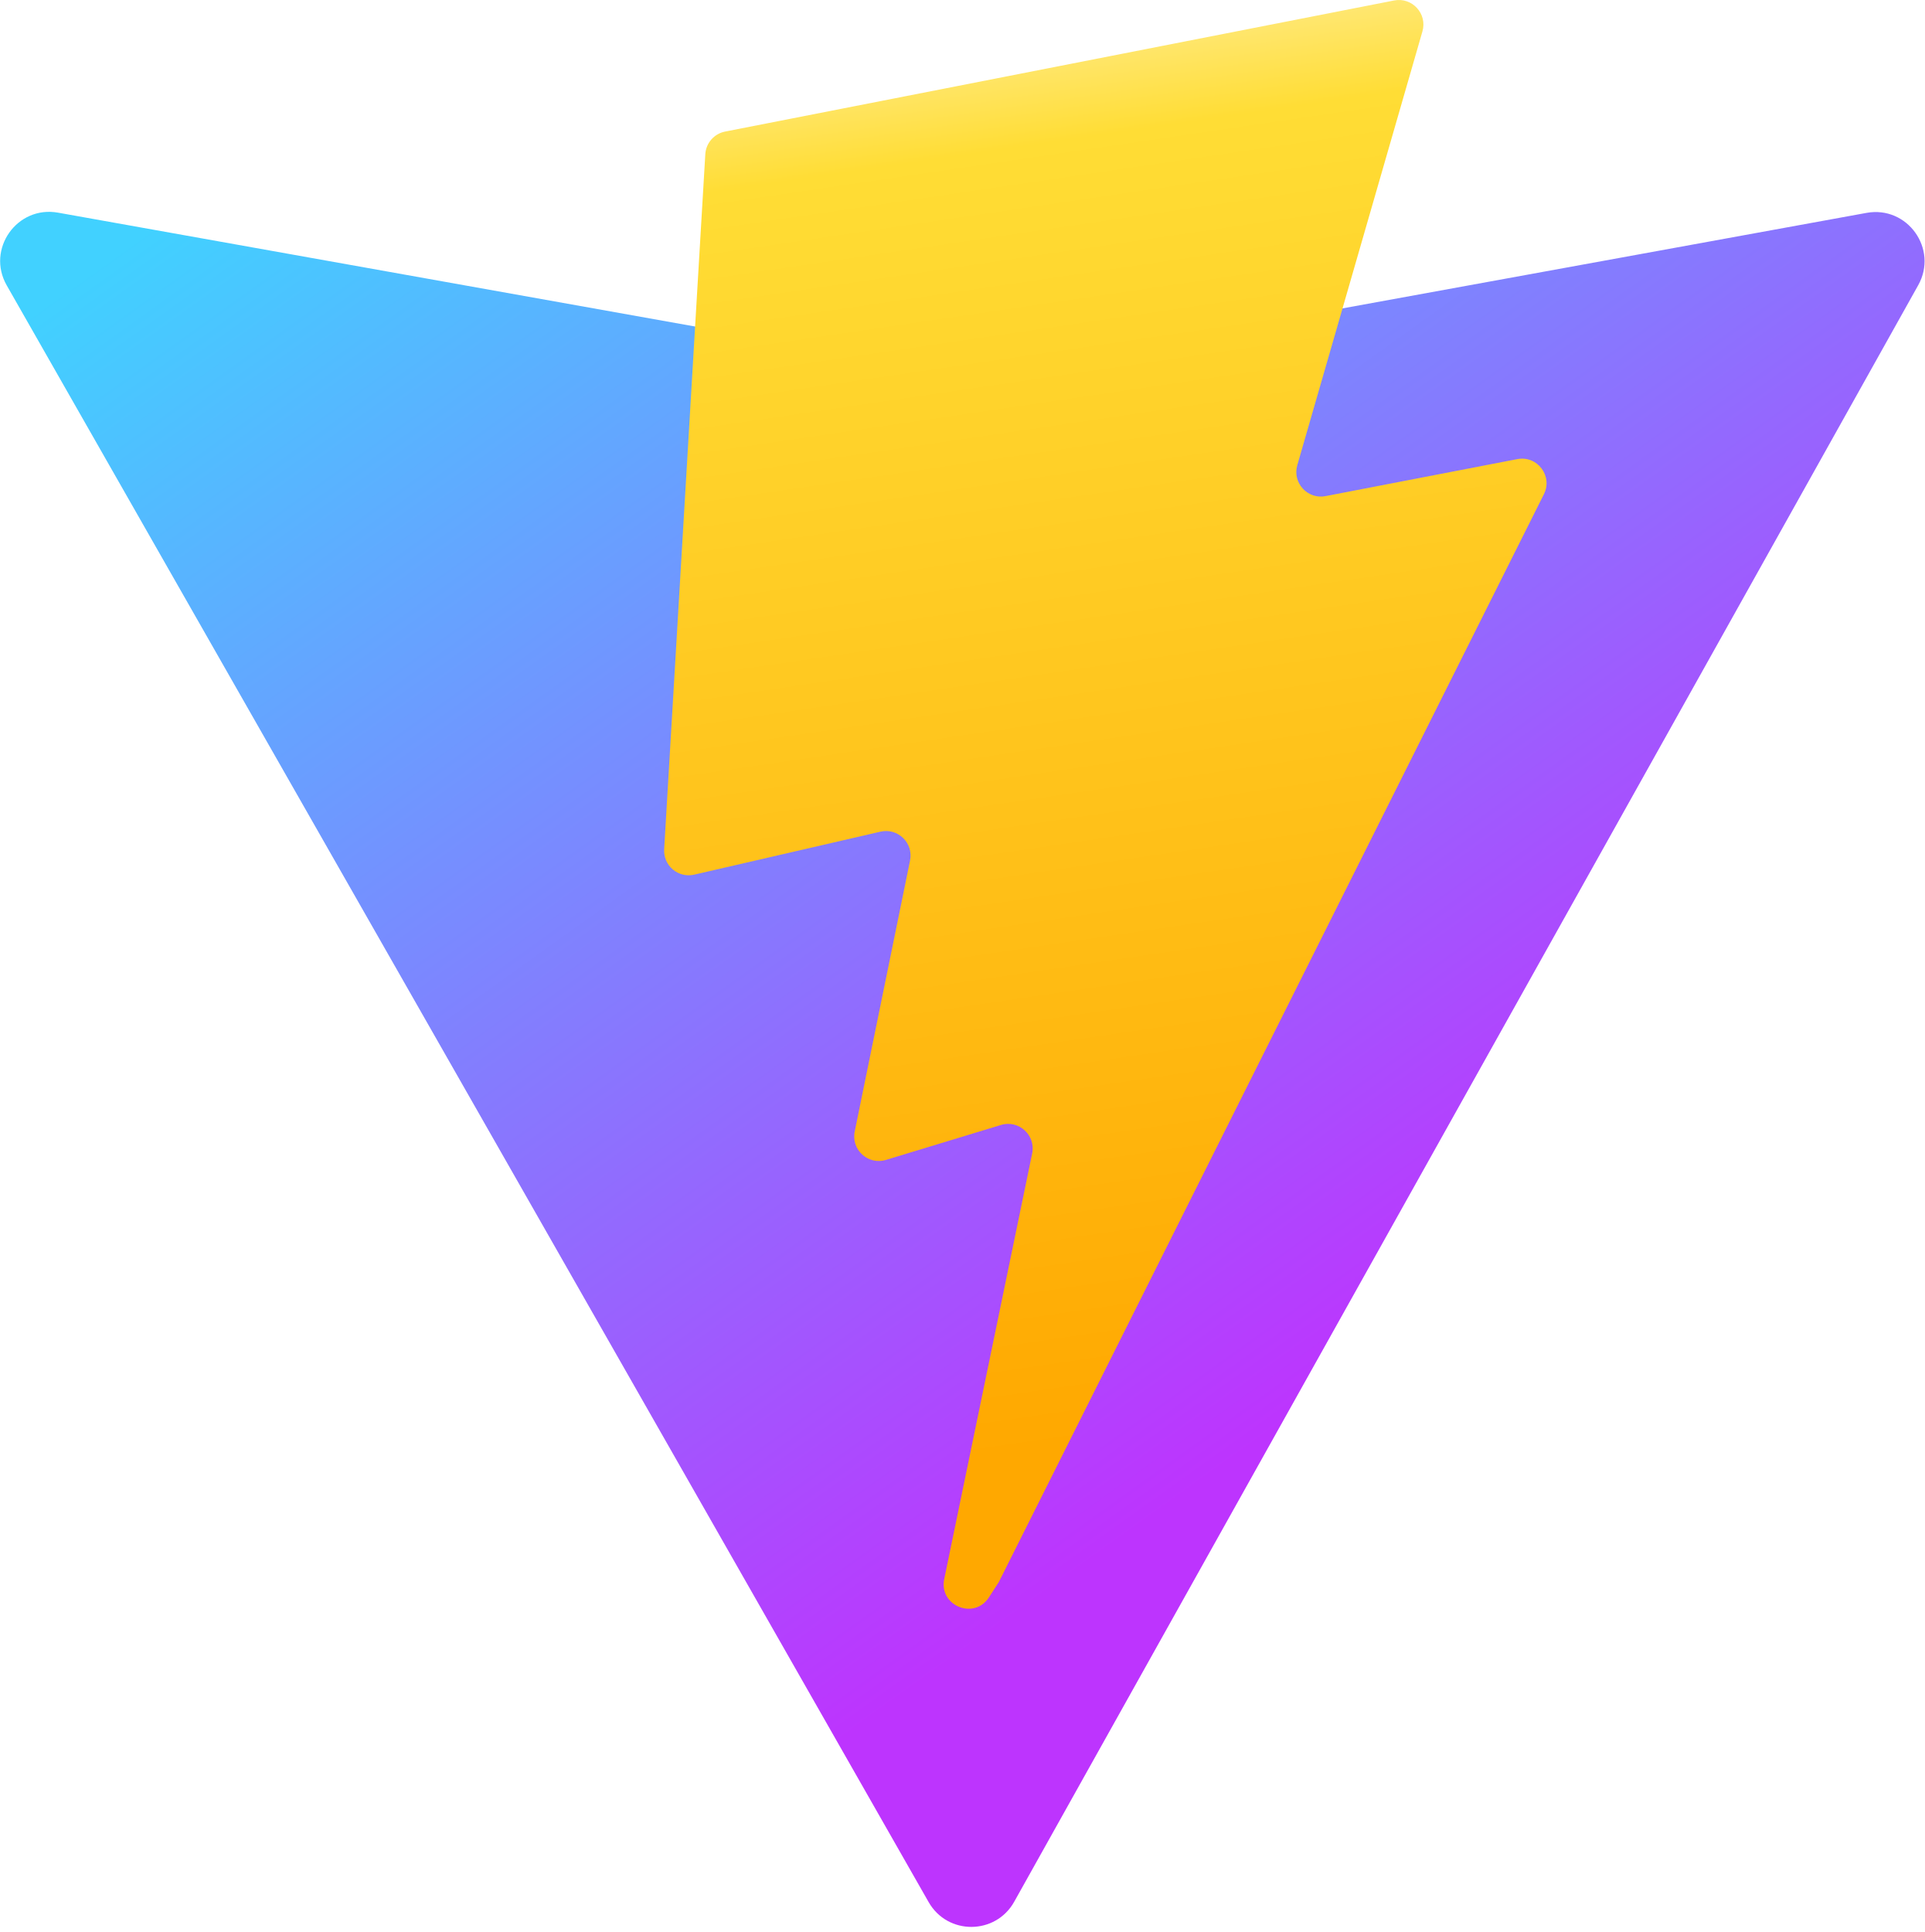
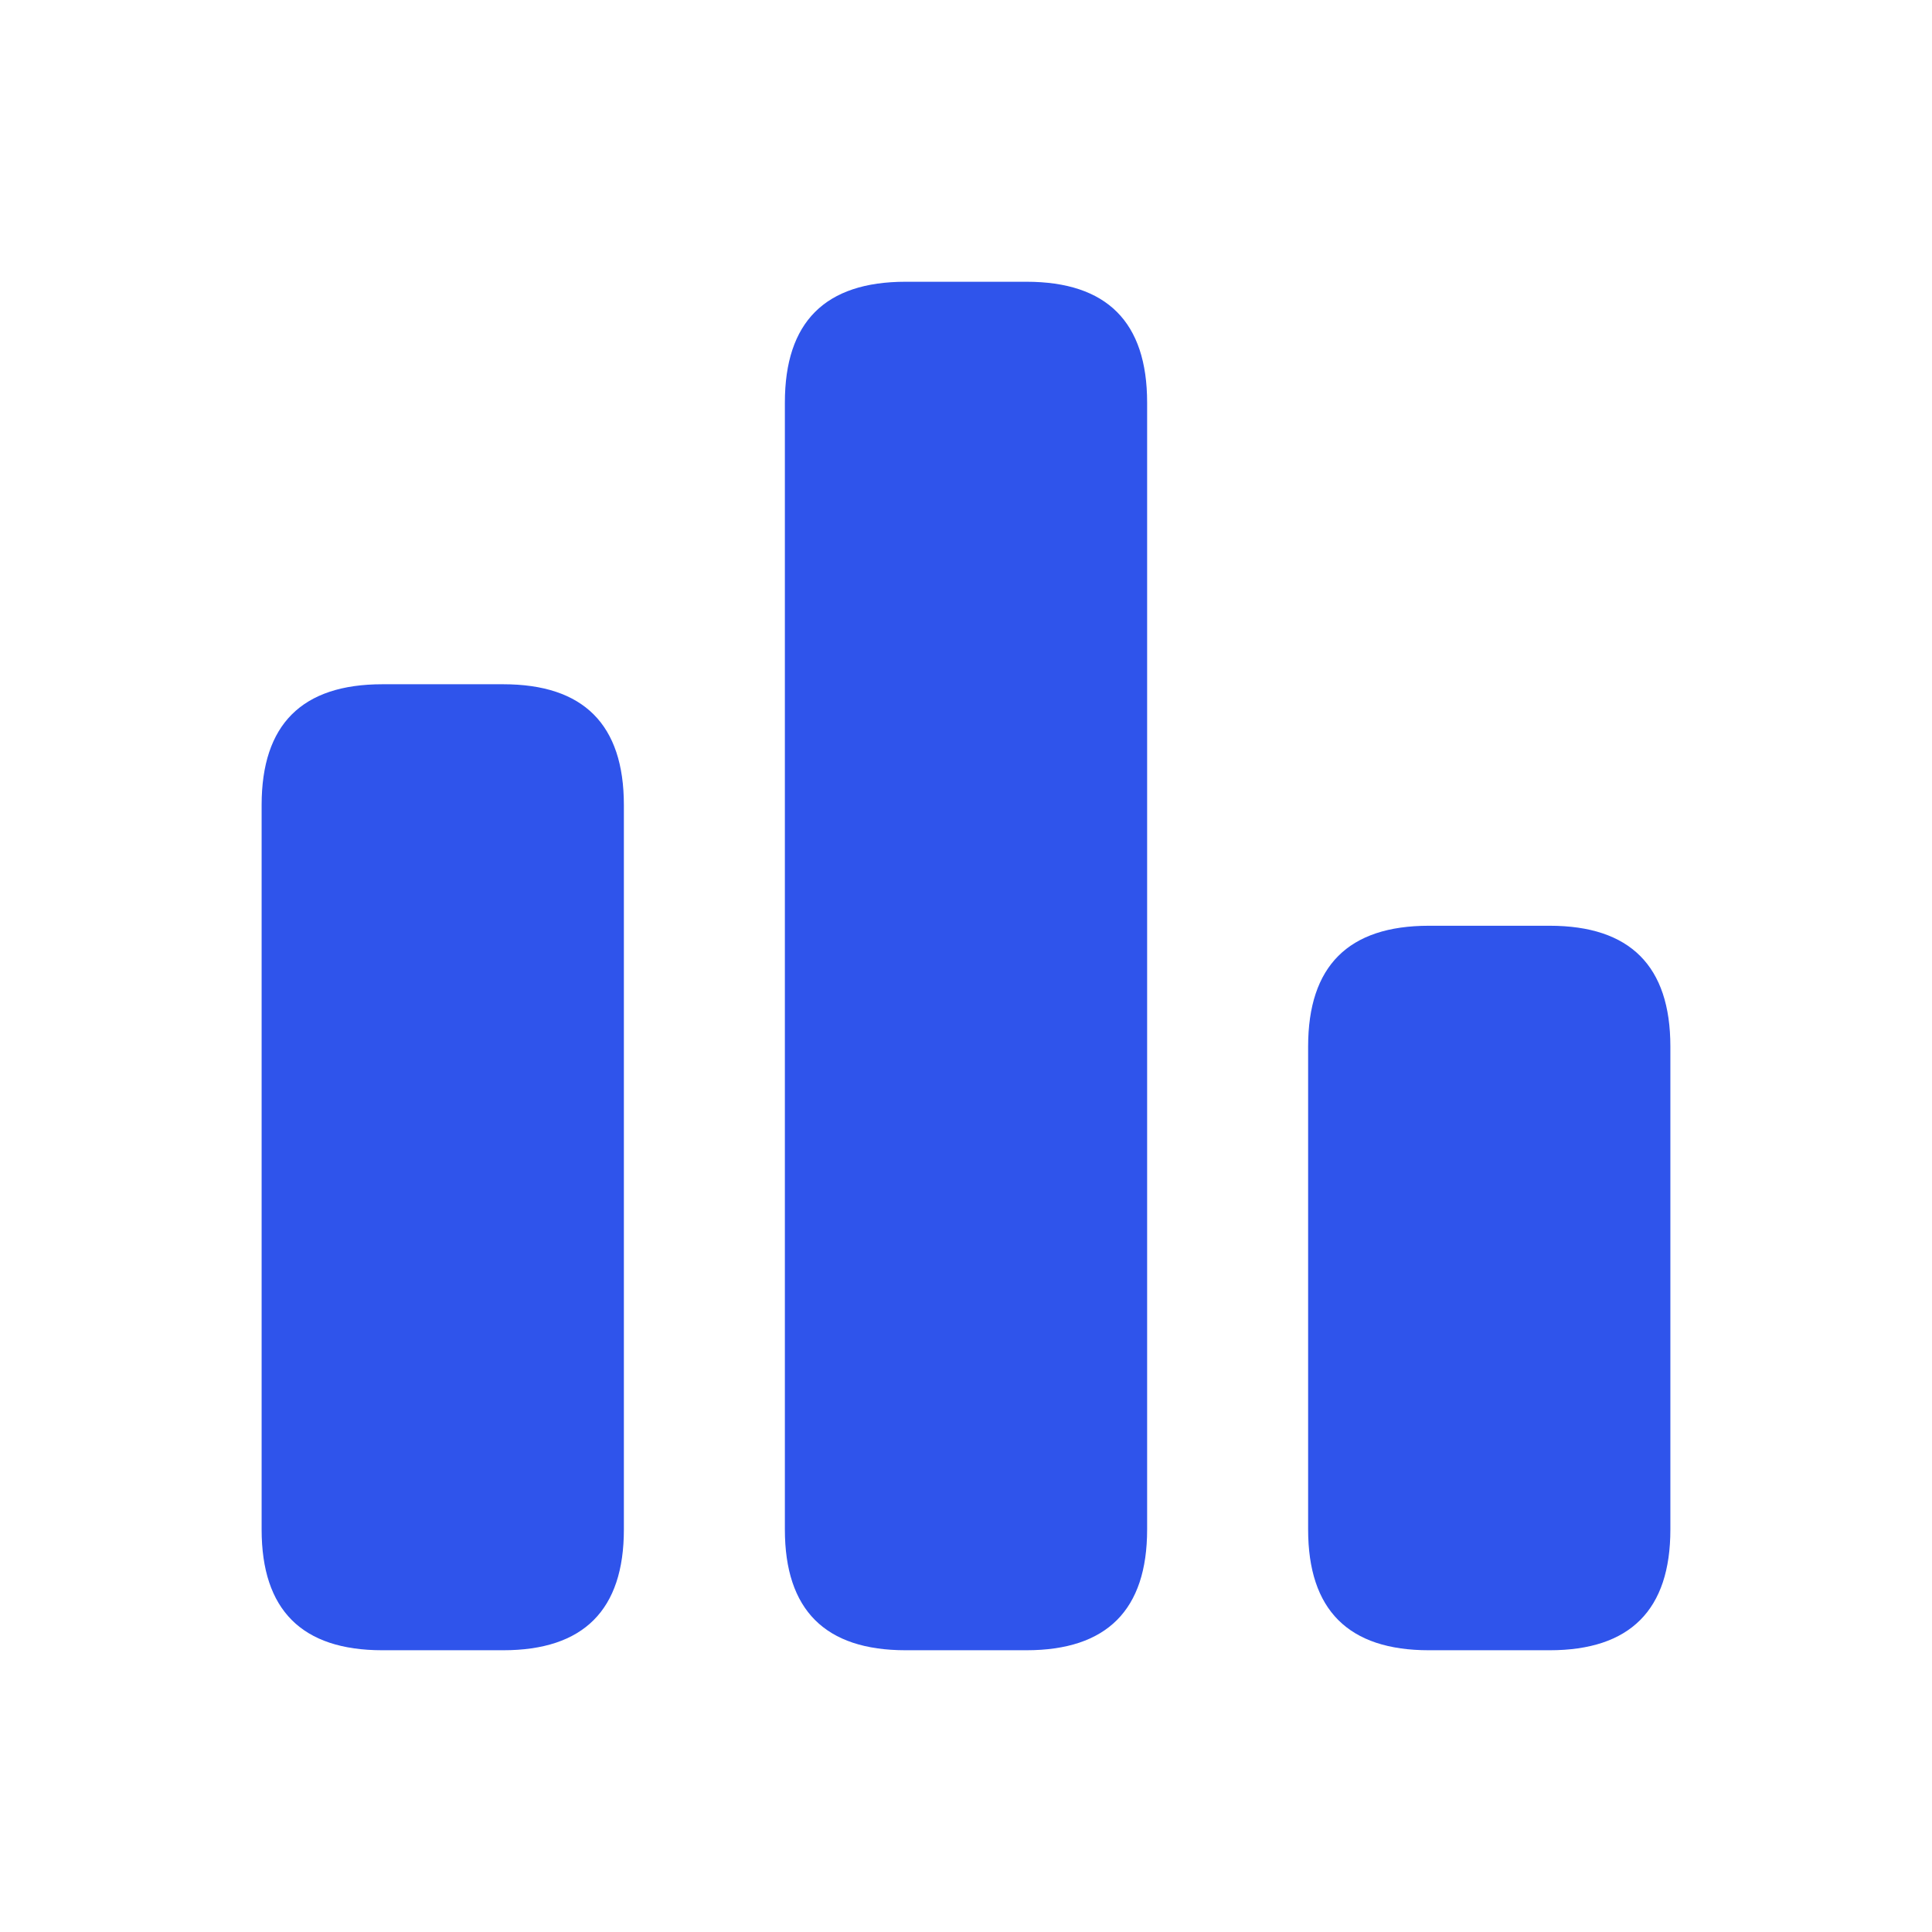
- <svg xmlns="http://www.w3.org/2000/svg" aria-hidden="true" role="img" class="iconify iconify--logos" width="31.88" height="32" preserveAspectRatio="xMidYMid meet" viewBox="0 0 256 257">
-   <defs>
-     <linearGradient id="IconifyId1813088fe1fbc01fb466" x1="-.828%" x2="57.636%" y1="7.652%" y2="78.411%">
-       <stop offset="0%" stop-color="#41D1FF" />
-       <stop offset="100%" stop-color="#BD34FE" />
-     </linearGradient>
-     <linearGradient id="IconifyId1813088fe1fbc01fb467" x1="43.376%" x2="50.316%" y1="2.242%" y2="89.03%">
-       <stop offset="0%" stop-color="#FFEA83" />
-       <stop offset="8.333%" stop-color="#FFDD35" />
-       <stop offset="100%" stop-color="#FFA800" />
-     </linearGradient>
-   </defs>
-   <path fill="url(#IconifyId1813088fe1fbc01fb466)" d="M255.153 37.938L134.897 252.976c-2.483 4.44-8.862 4.466-11.382.048L.875 37.958c-2.746-4.814 1.371-10.646 6.827-9.67l120.385 21.517a6.537 6.537 0 0 0 2.322-.004l117.867-21.483c5.438-.991 9.574 4.796 6.877 9.62Z" />
-   <path fill="url(#IconifyId1813088fe1fbc01fb467)" d="M185.432.063L96.44 17.501a3.268 3.268 0 0 0-2.634 3.014l-5.474 92.456a3.268 3.268 0 0 0 3.997 3.378l24.777-5.718c2.318-.535 4.413 1.507 3.936 3.838l-7.361 36.047c-.495 2.426 1.782 4.5 4.151 3.78l15.304-4.649c2.372-.72 4.652 1.36 4.15 3.788l-11.698 56.621c-.732 3.542 3.979 5.473 5.943 2.437l1.313-2.028l72.516-144.72c1.215-2.423-.88-5.186-3.54-4.672l-25.505 4.922c-2.396.462-4.435-1.77-3.759-4.114l16.646-57.705c.677-2.35-1.37-4.583-3.769-4.113Z" />
+ <svg xmlns="http://www.w3.org/2000/svg" t="1724603104745" class="icon" viewBox="0 0 1024 1024" version="1.1" p-id="8396" width="200" height="200">
+   <path d="M693.333 490.667m64 0l64 0q64 0 64 64l0 256q0 64-64 64l-64 0q-64 0-64-64l0-256q0-64 64-64Z" fill="#2F54EB" p-id="8397" />
+   <path d="M416 149.333m64 0l64 0q64 0 64 64l0 597.333q0 64-64 64l-64 0q-64 0-64-64l0-597.333q0-64 64-64Z" fill="#2F54EB" p-id="8398" />
+   <path d="M138.667 362.667m64 0l64 0q64 0 64 64l0 384q0 64-64 64l-64 0q-64 0-64-64l0-384q0-64 64-64Z" fill="#2F54EB" p-id="8399">
+ 
+ </path>
</svg>
